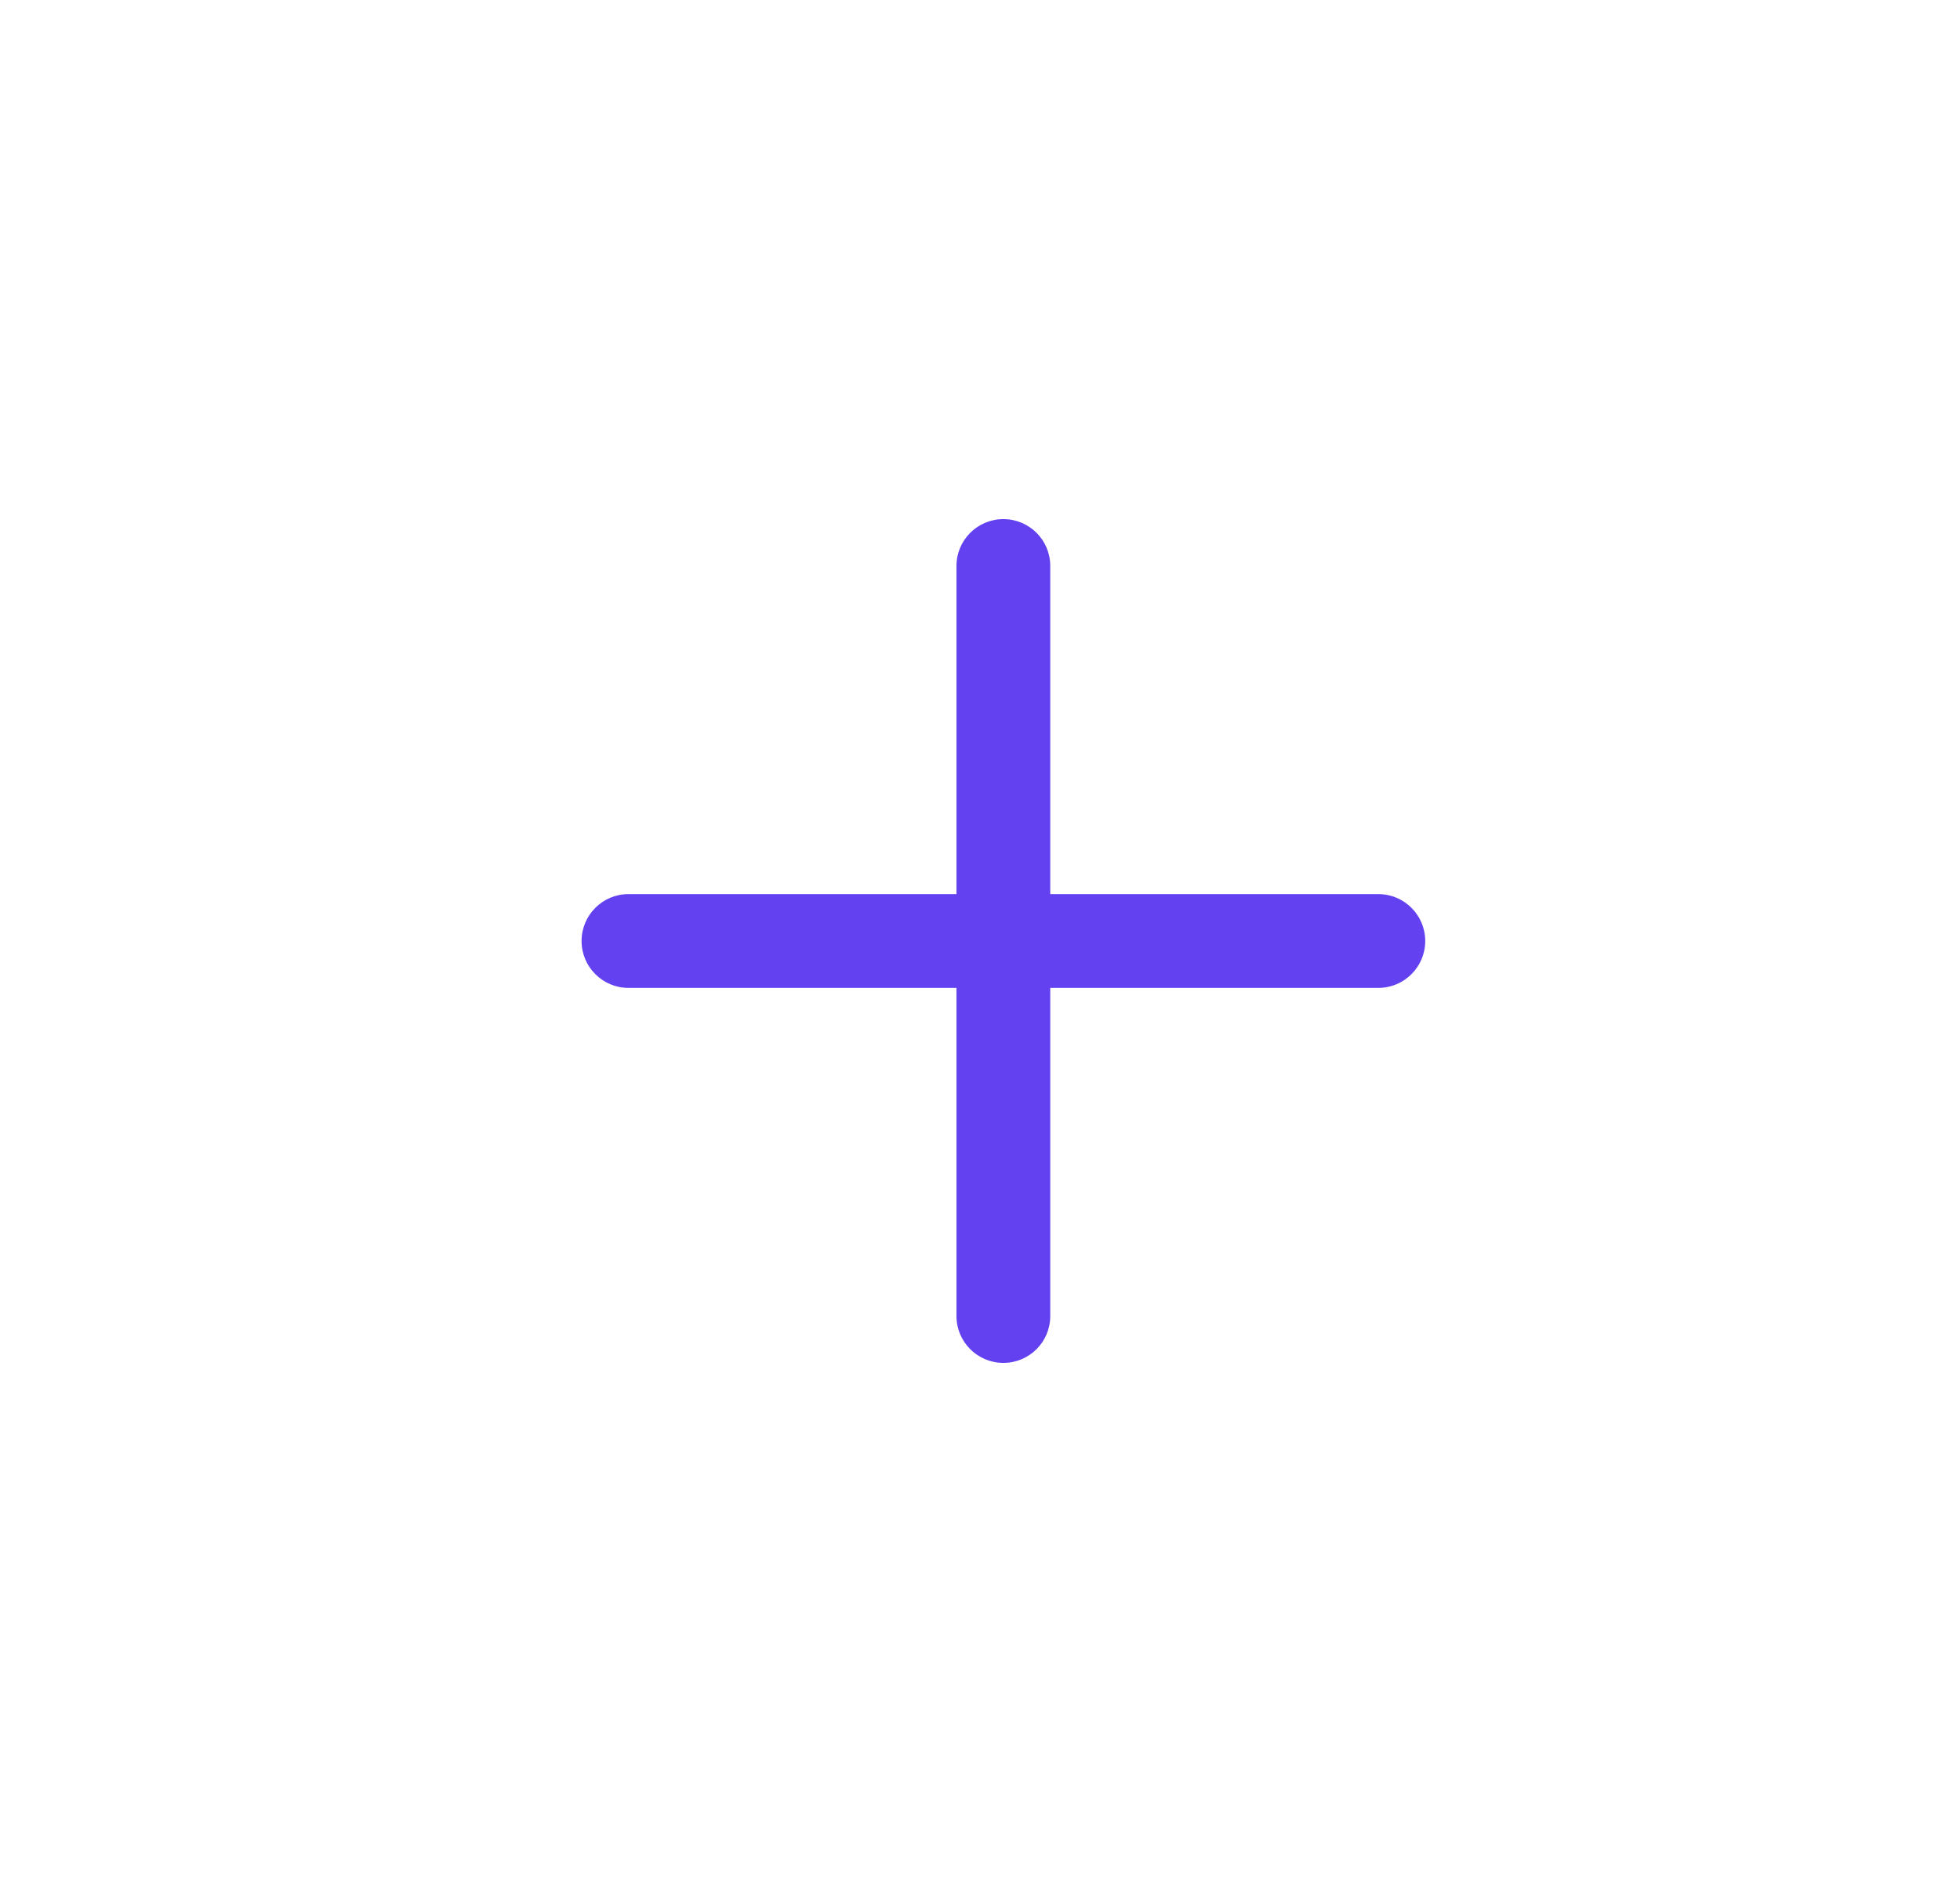
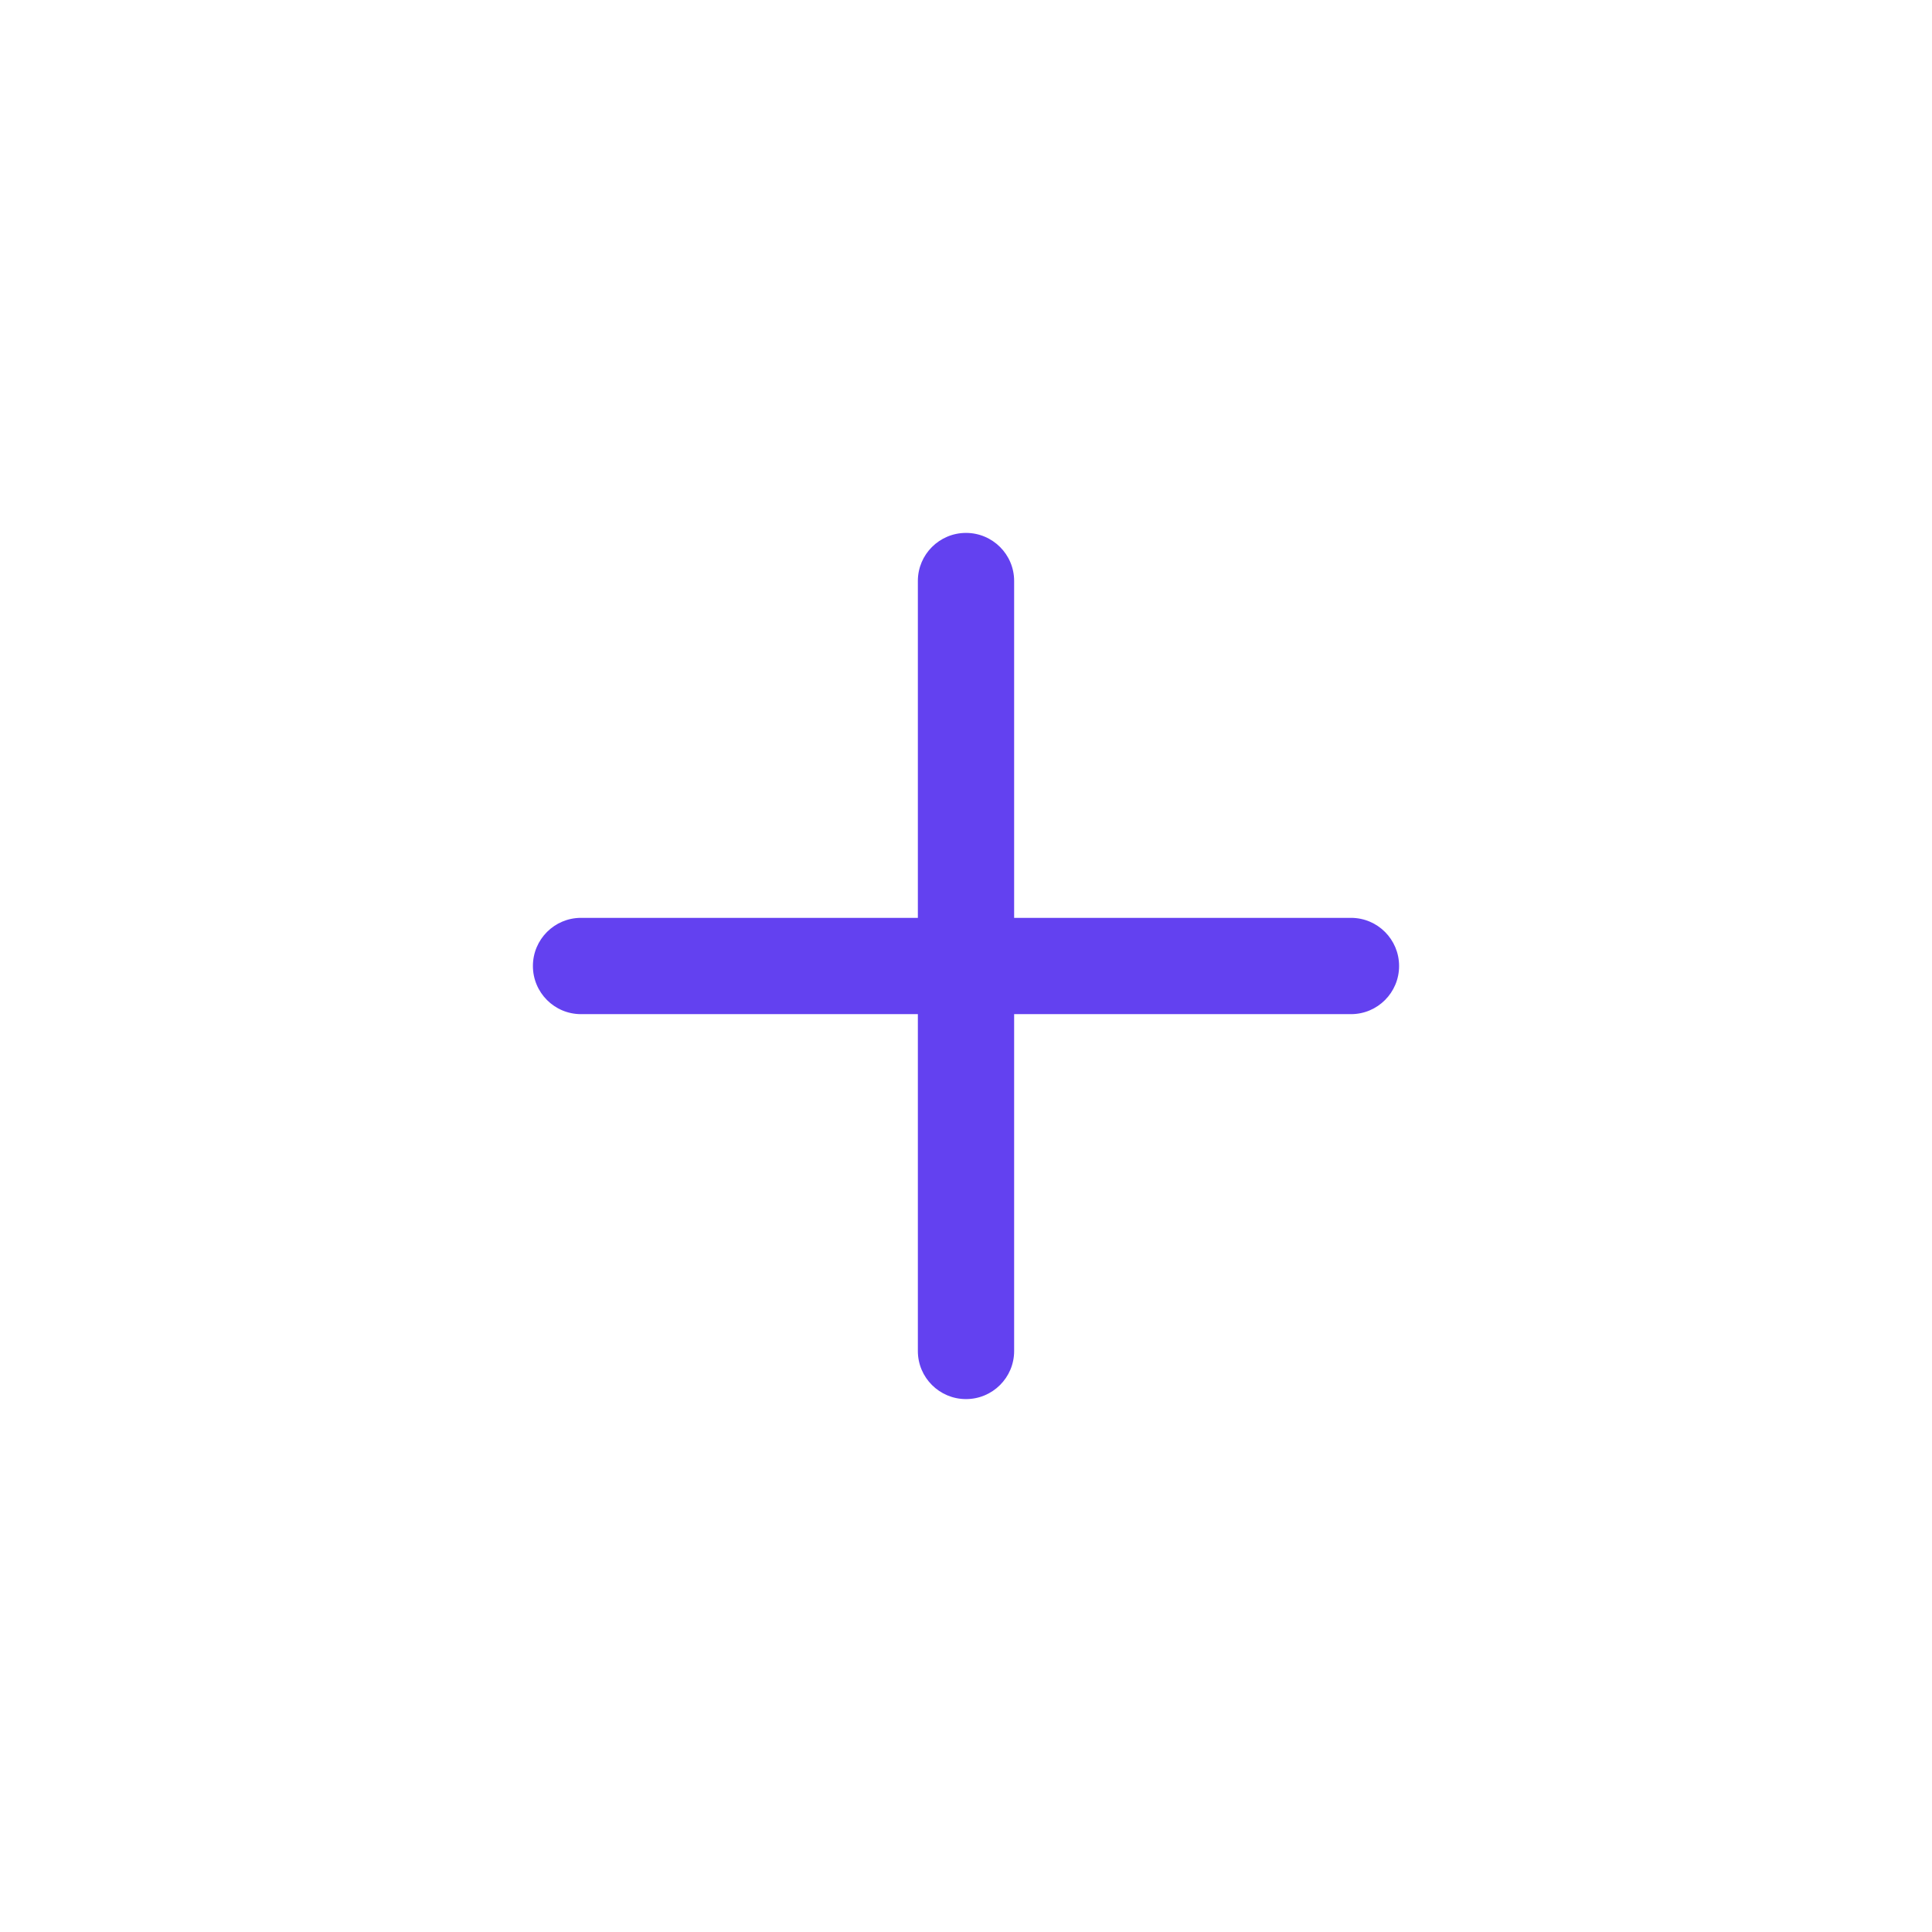
- <svg xmlns="http://www.w3.org/2000/svg" width="25" height="24" viewBox="0 0 25 24" fill="none">
-   <path fill-rule="evenodd" clip-rule="evenodd" d="M13.396 7.217C13.396 6.887 13.129 6.62 12.798 6.62C12.468 6.62 12.2 6.887 12.2 7.217V11.402H8.016C7.686 11.402 7.418 11.67 7.418 12C7.418 12.33 7.686 12.598 8.016 12.598H12.2V16.783C12.2 17.113 12.468 17.38 12.798 17.38C13.129 17.38 13.396 17.113 13.396 16.783V12.598H17.581C17.911 12.598 18.179 12.33 18.179 12C18.179 11.67 17.911 11.402 17.581 11.402H13.396V7.217Z" fill="#6341F0" />
+ <svg xmlns="http://www.w3.org/2000/svg" width="24" height="24" viewBox="0 0 24 24" fill="none">
+   <path fill-rule="evenodd" clip-rule="evenodd" d="M12.598 7.217C12.598 6.887 12.33 6.62 12 6.62C11.67 6.62 11.402 6.887 11.402 7.217V11.402H7.217C6.887 11.402 6.62 11.67 6.62 12C6.62 12.33 6.887 12.598 7.217 12.598H11.402V16.783C11.402 17.113 11.67 17.38 12 17.38C12.33 17.38 12.598 17.113 12.598 16.783V12.598H16.783C17.113 12.598 17.38 12.33 17.38 12C17.38 11.67 17.113 11.402 16.783 11.402H12.598V7.217Z" fill="#6341F0" />
</svg>
